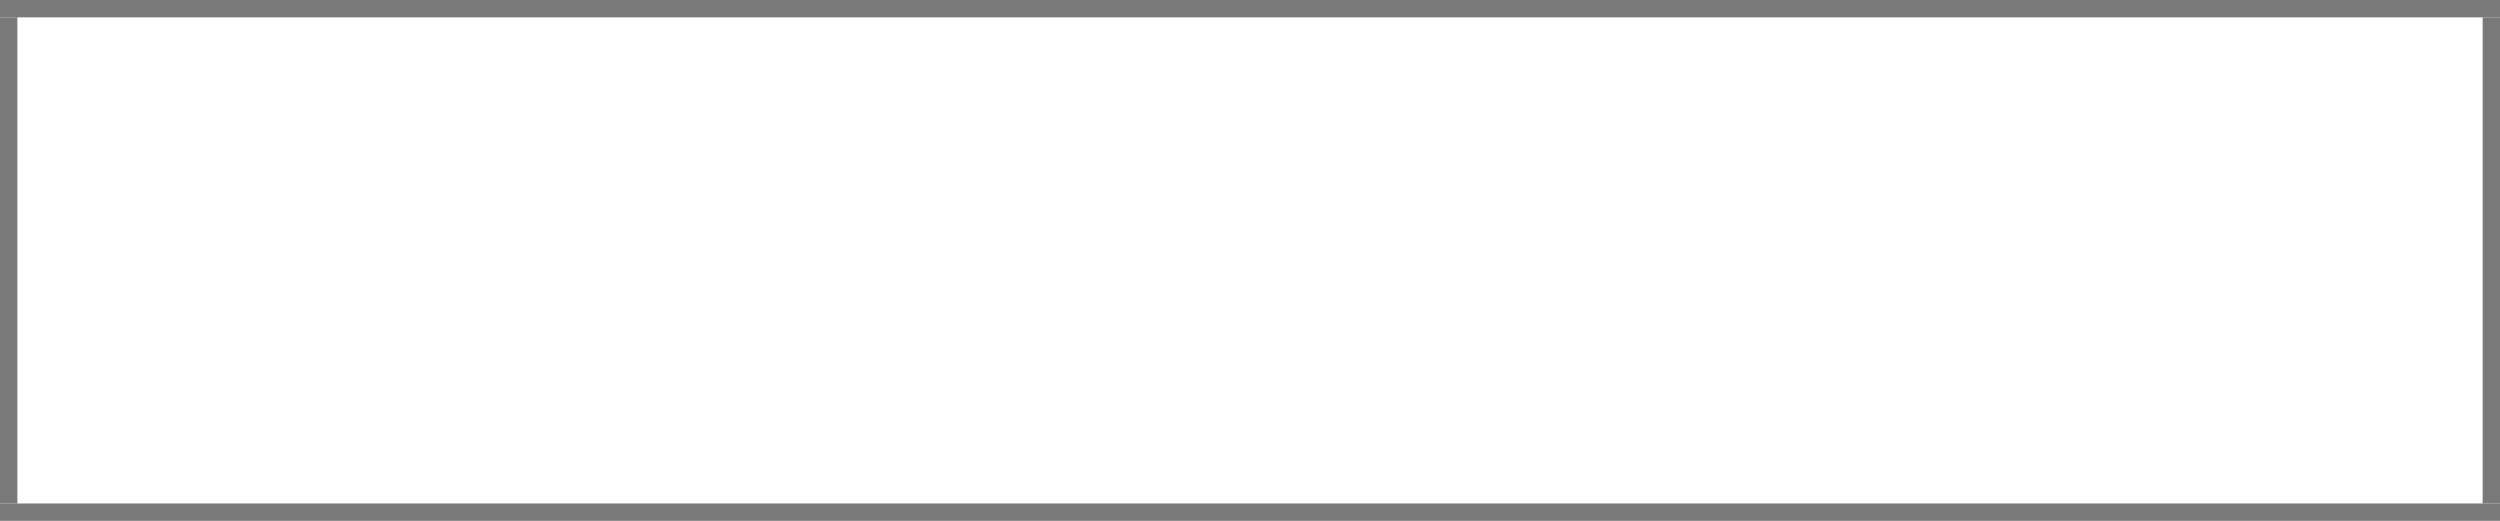
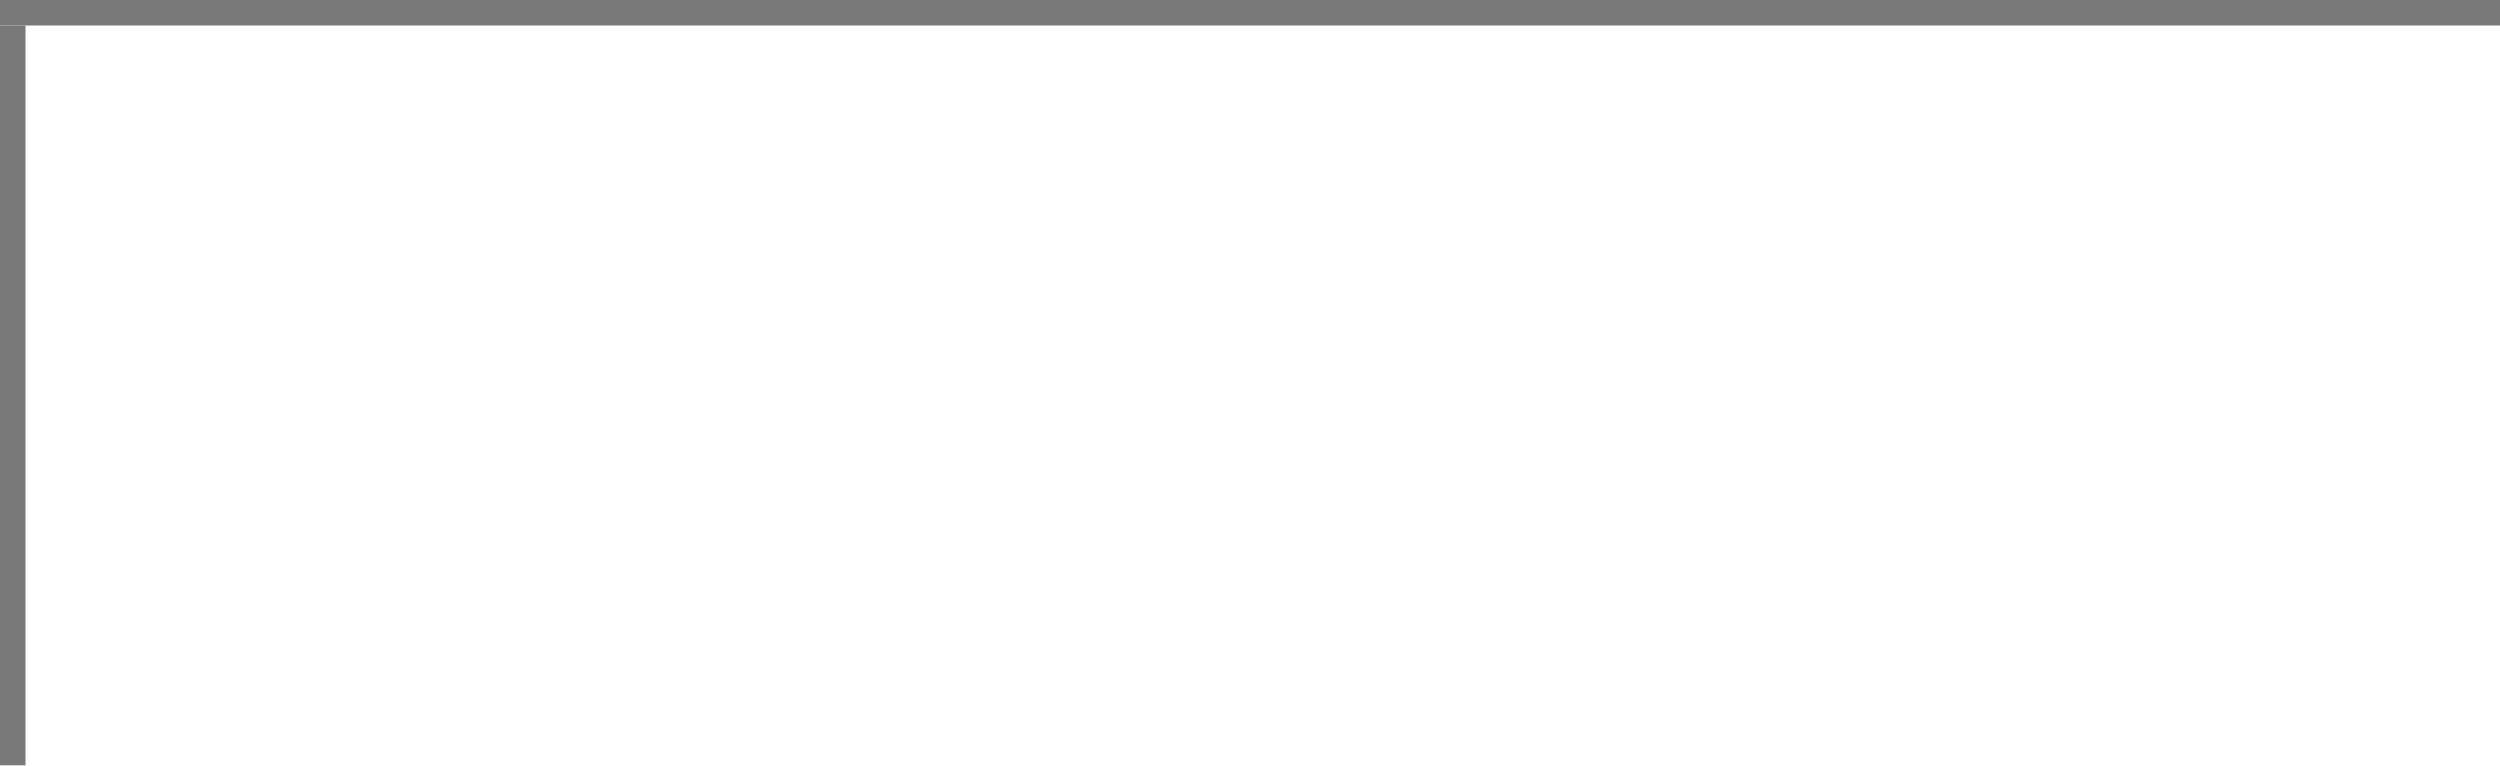
- <svg xmlns="http://www.w3.org/2000/svg" version="1.1" width="144px" height="30px" viewBox="287 60 144 30">
-   <path d="M 1 1  L 143 1  L 143 29  L 1 29  L 1 1  Z " fill-rule="nonzero" fill="rgba(255, 255, 255, 1)" stroke="none" transform="matrix(1 0 0 1 287 60 )" class="fill" />
-   <path d="M 0.5 1  L 0.5 29  " stroke-width="1" stroke-dasharray="0" stroke="rgba(121, 121, 121, 1)" fill="none" transform="matrix(1 0 0 1 287 60 )" class="stroke" />
-   <path d="M 0 0.5  L 144 0.5  " stroke-width="1" stroke-dasharray="0" stroke="rgba(121, 121, 121, 1)" fill="none" transform="matrix(1 0 0 1 287 60 )" class="stroke" />
-   <path d="M 143.5 1  L 143.5 29  " stroke-width="1" stroke-dasharray="0" stroke="rgba(121, 121, 121, 1)" fill="none" transform="matrix(1 0 0 1 287 60 )" class="stroke" />
-   <path d="M 0 29.5  L 144 29.5  " stroke-width="1" stroke-dasharray="0" stroke="rgba(121, 121, 121, 1)" fill="none" transform="matrix(1 0 0 1 287 60 )" class="stroke" />
+ <svg xmlns="http://www.w3.org/2000/svg" version="1.1" width="98px" height="30px" viewBox="0 30 98 30">
+   <path d="M 1 1  L 98 1  L 98 30  L 1 30  L 1 1  Z " fill-rule="nonzero" fill="rgba(255, 255, 255, 1)" stroke="none" transform="matrix(1 0 0 1 0 30 )" class="fill" />
+   <path d="M 0.5 1  L 0.5 30  " stroke-width="1" stroke-dasharray="0" stroke="rgba(121, 121, 121, 1)" fill="none" transform="matrix(1 0 0 1 0 30 )" class="stroke" />
+   <path d="M 0 0.5  L 98 0.5  " stroke-width="1" stroke-dasharray="0" stroke="rgba(121, 121, 121, 1)" fill="none" transform="matrix(1 0 0 1 0 30 )" class="stroke" />
</svg>
